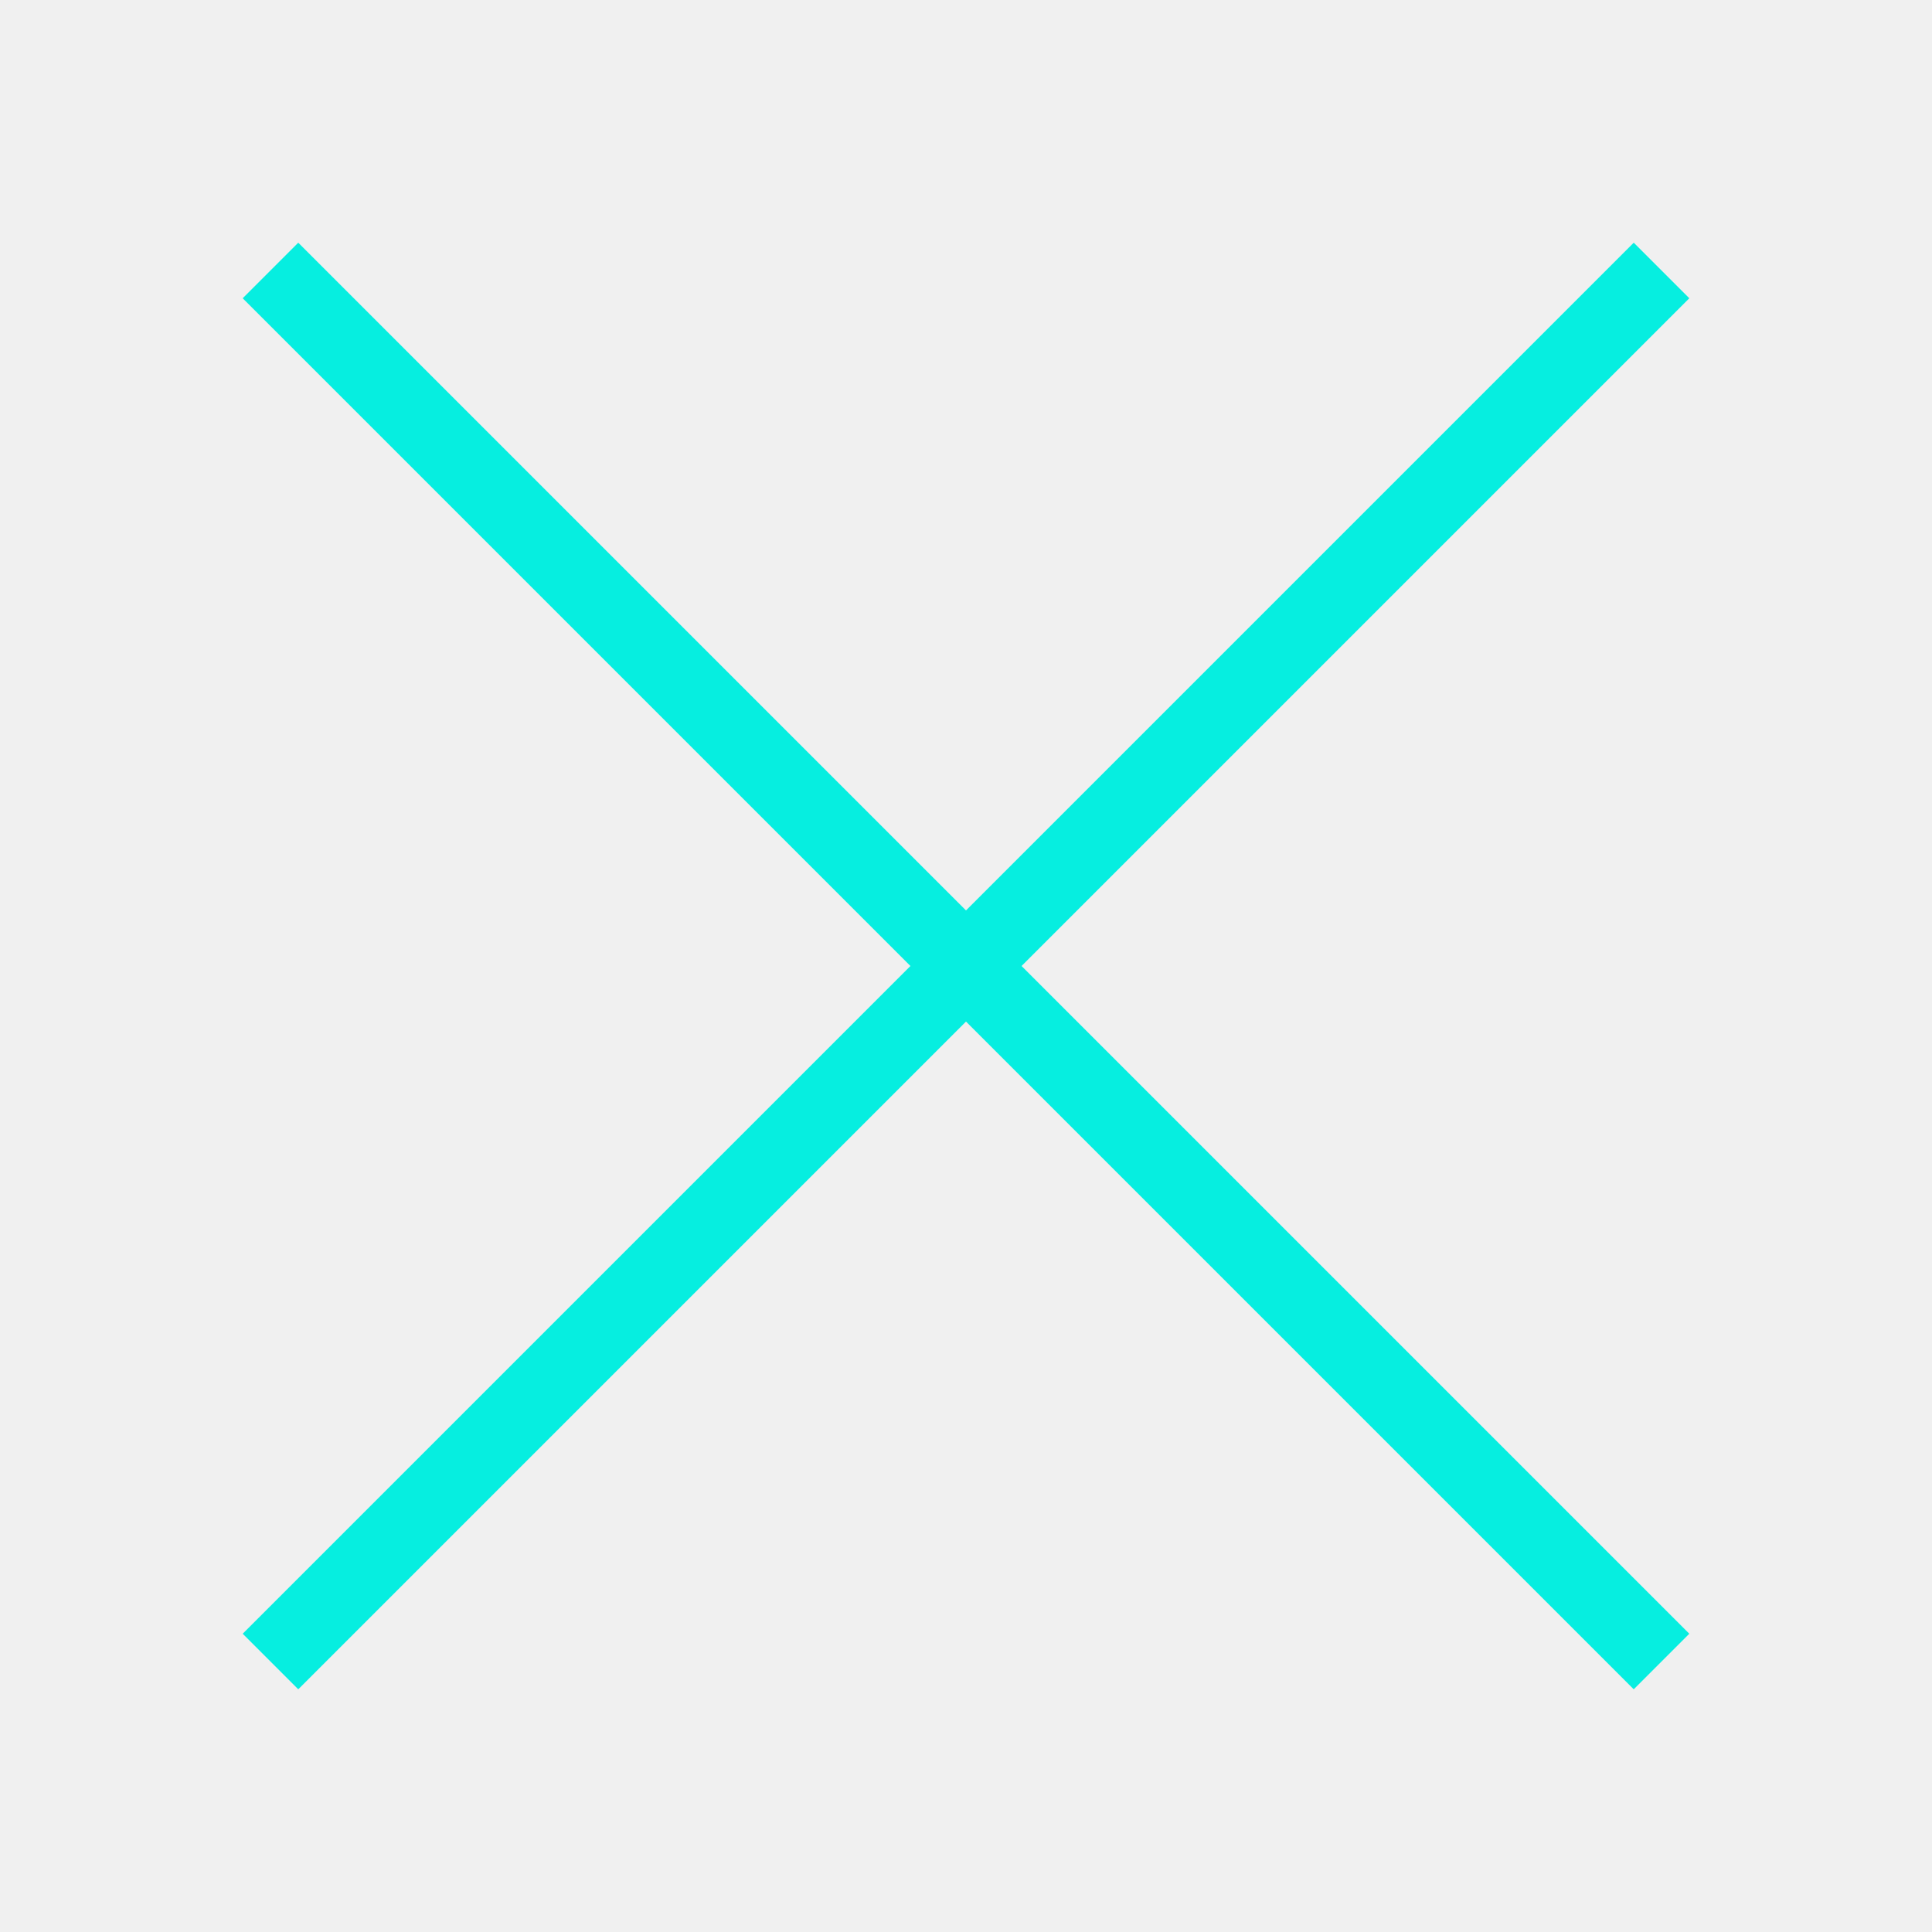
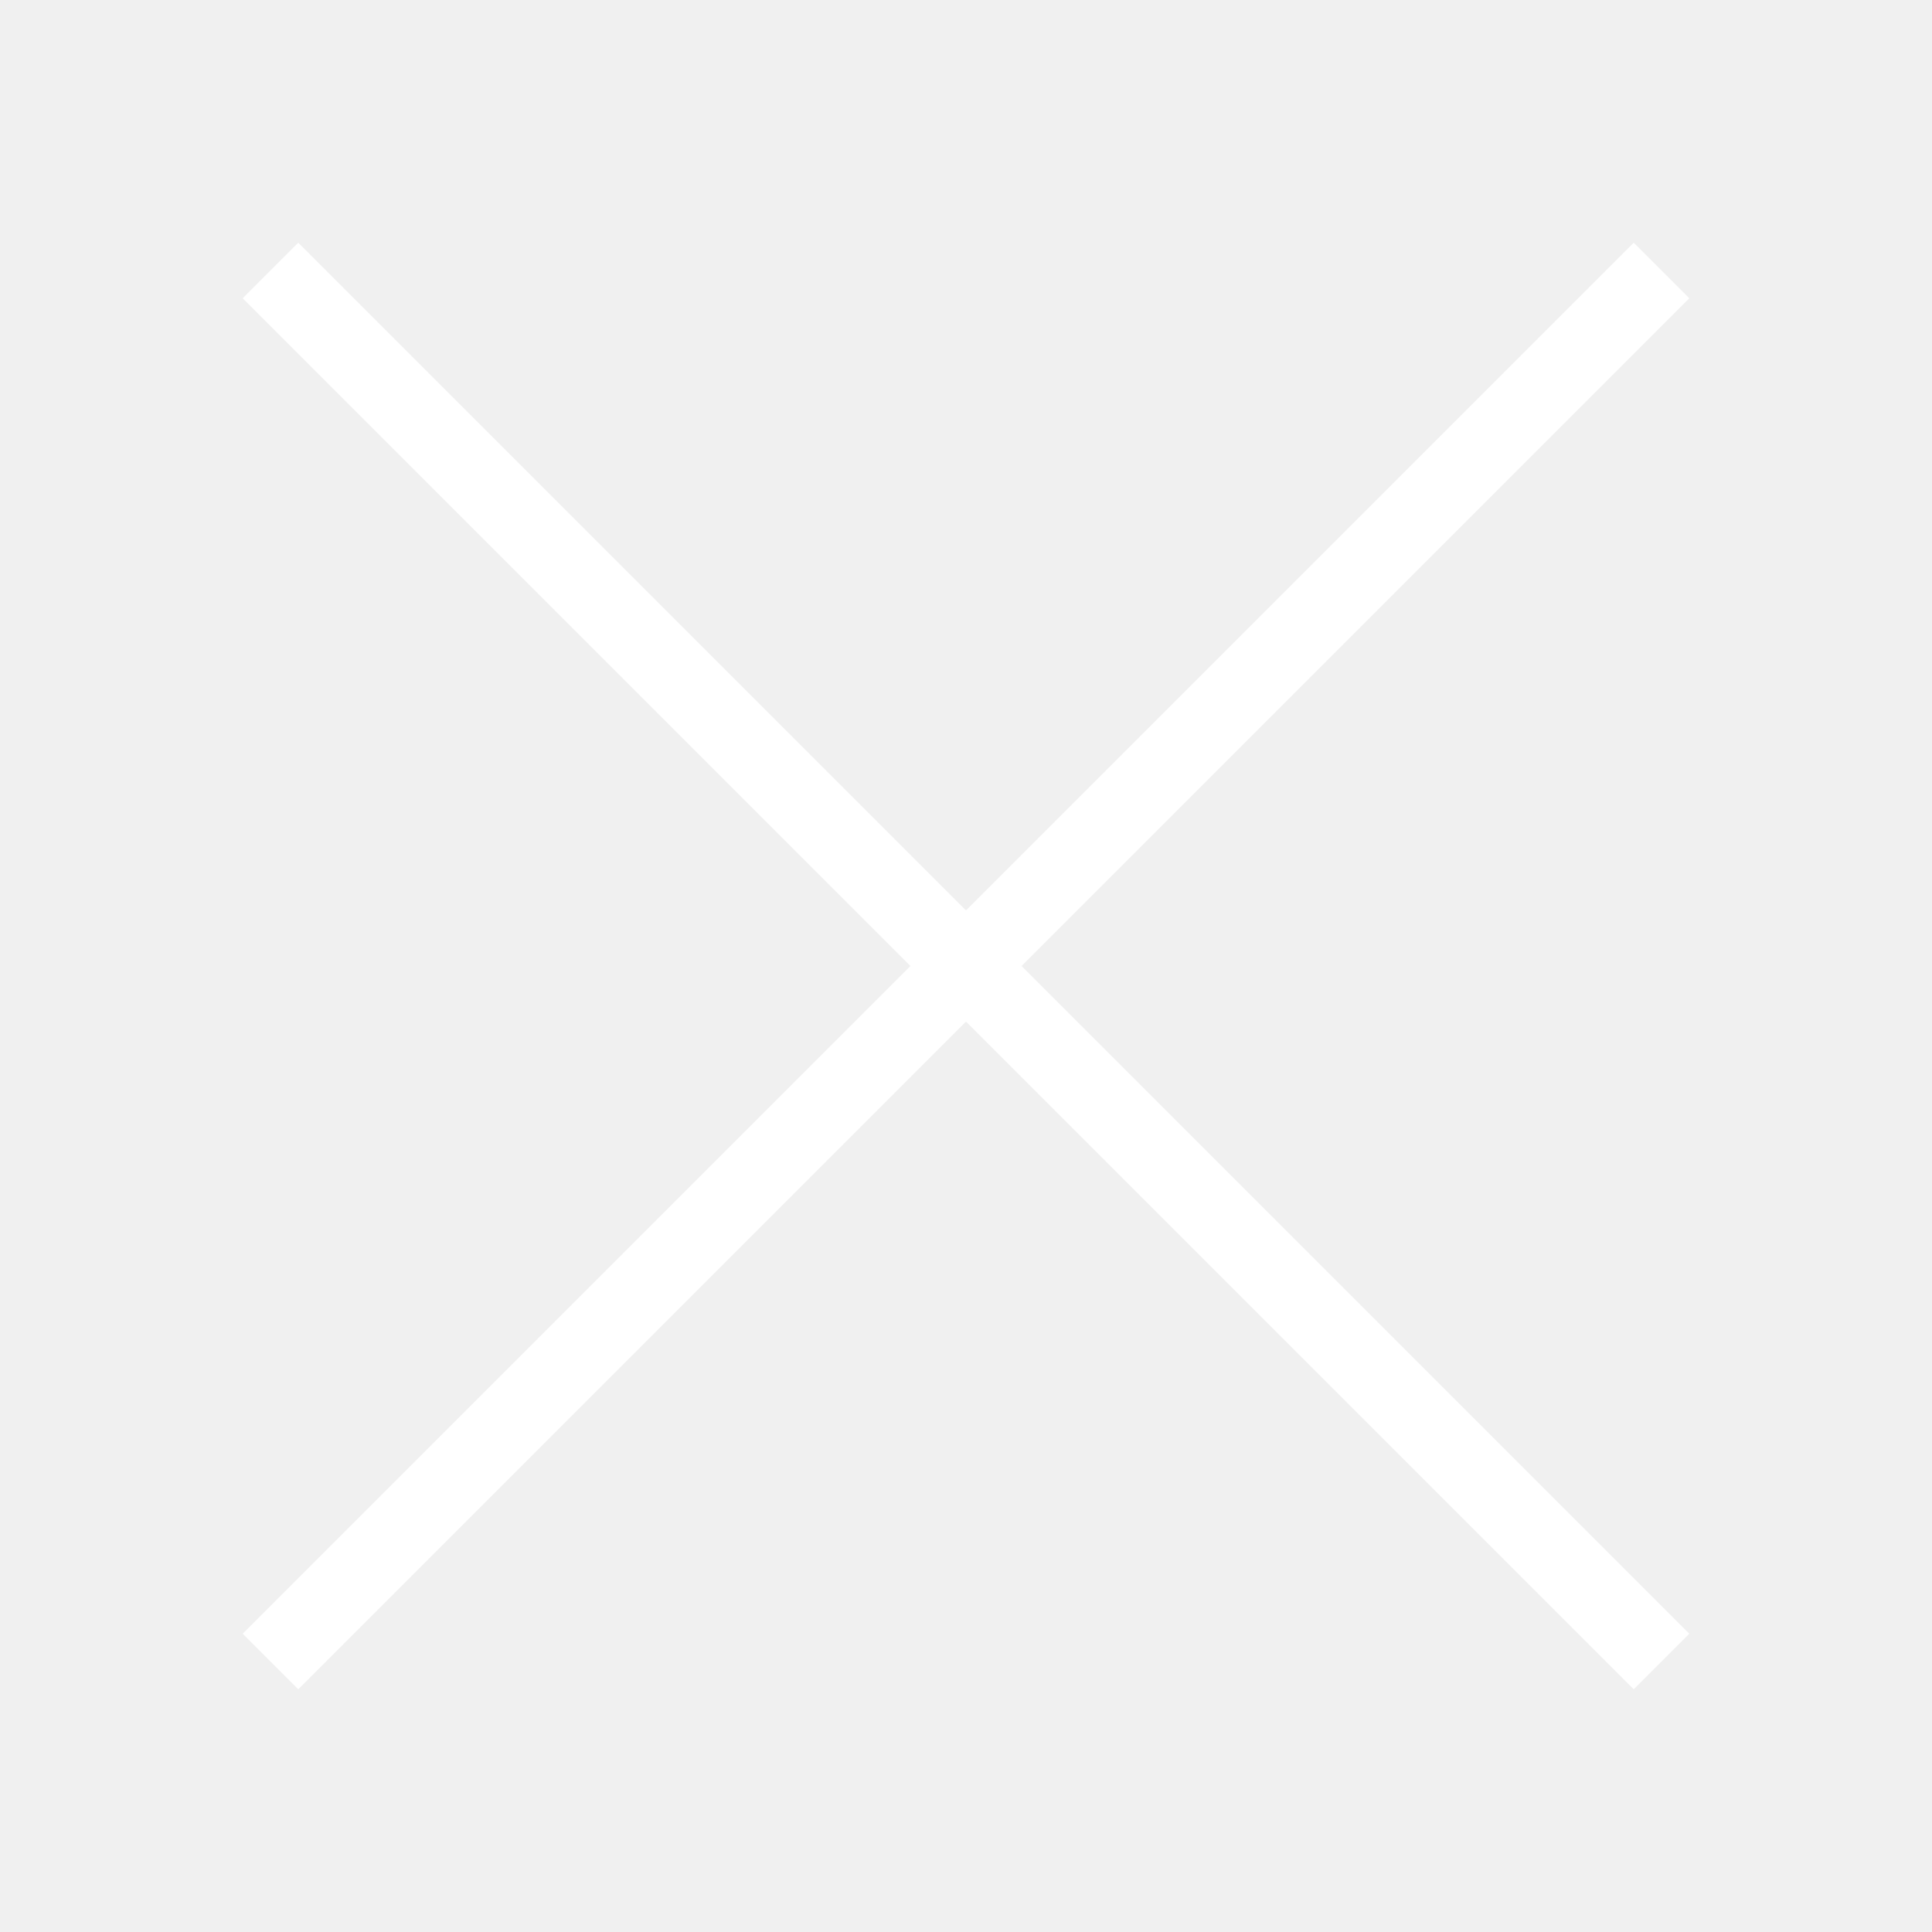
- <svg xmlns="http://www.w3.org/2000/svg" viewBox="0 0 50 50" width="50px" height="50px" fill="#06EEE0">
+ <svg xmlns="http://www.w3.org/2000/svg" viewBox="0 0 50 50" width="50px" height="50px" fill="#fff">
  <path d="M 7.719 6.281 L 6.281 7.719 L 23.562 25 L 6.281 42.281 L 7.719 43.719 L 25 26.438 L 42.281 43.719 L 43.719 42.281 L 26.438 25 L 43.719 7.719 L 42.281 6.281 L 25 23.562 Z" />
</svg>
